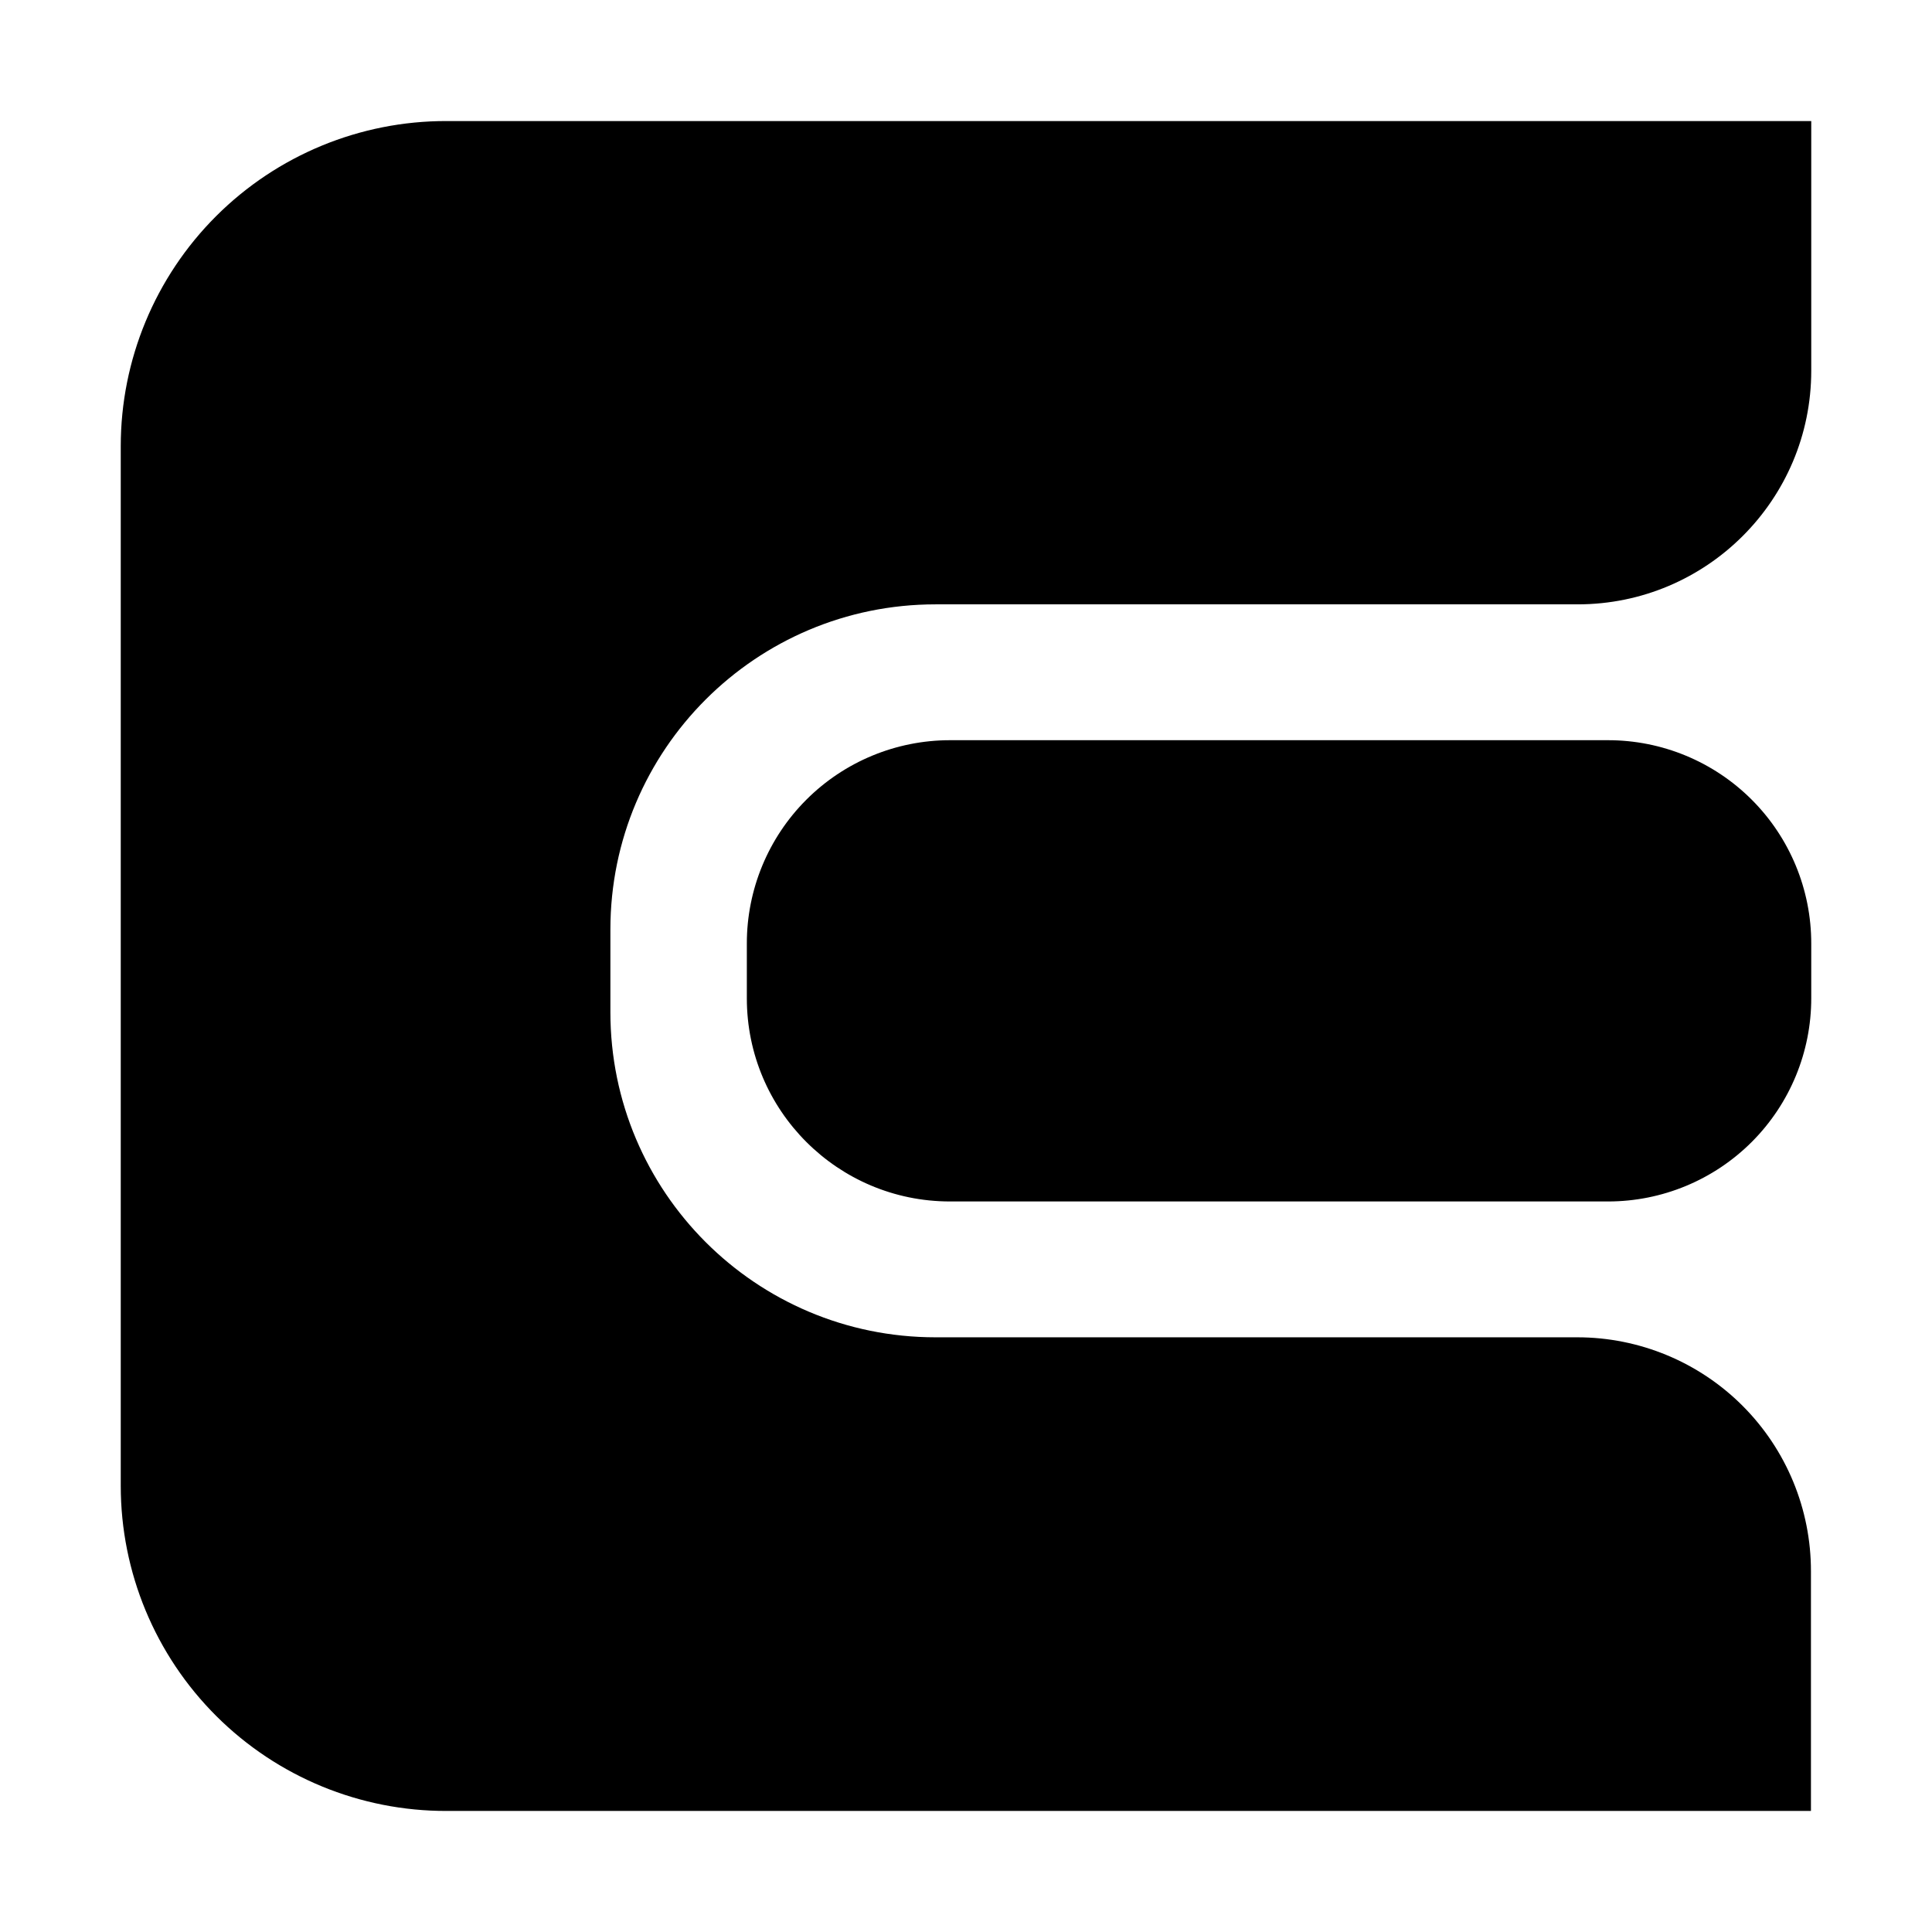
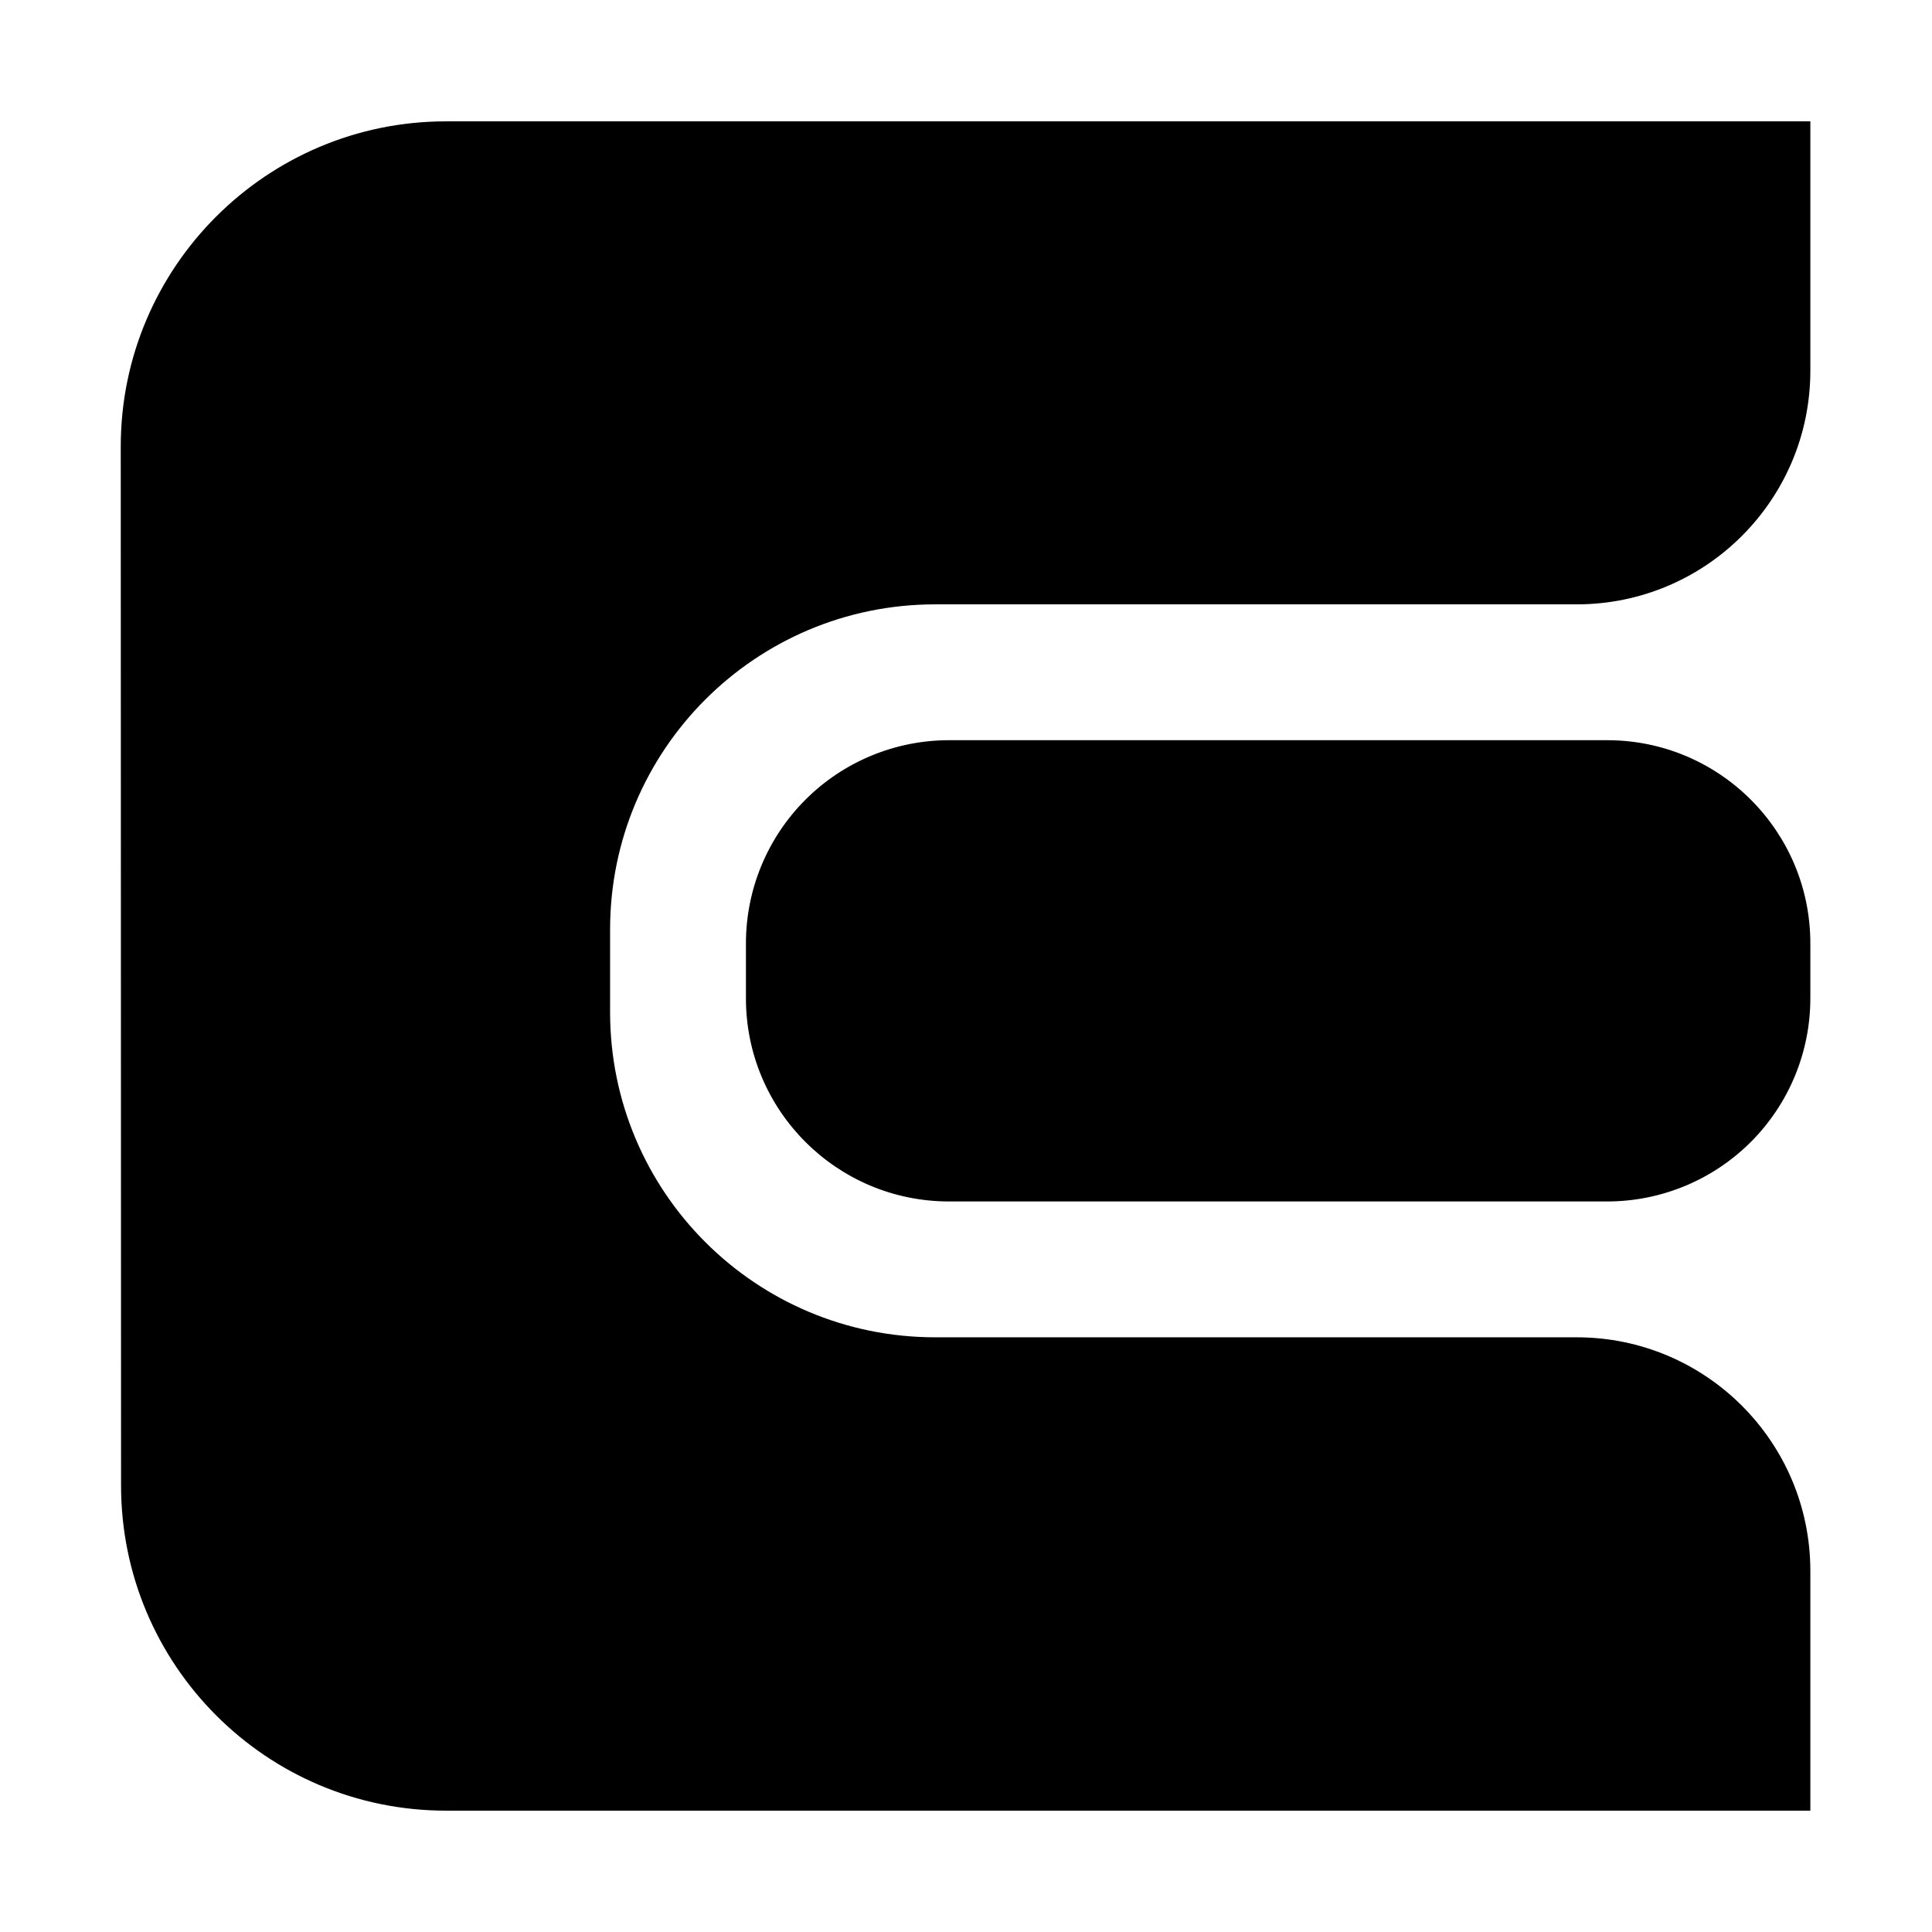
<svg xmlns="http://www.w3.org/2000/svg" fill="currentColor" viewBox="0 0 64 64">
-   <path fill-rule="evenodd" d="M4 14.78A10.77 10.77 0 0 1 14.79 4.01H60v8.27a7.74 7.74 0 0 1-7.74 7.74H30.99a10.77 10.77 0 0 0-10.77 10.77v2.74A10.77 10.77 0 0 0 30.99 44.3h21.26a7.74 7.74 0 0 1 7.74 7.75v7.94H14.8A10.77 10.77 0 0 1 4 49.22zm27.46 9.74h21.8A6.73 6.73 0 0 1 60 31.26v1.8a6.73 6.73 0 0 1-6.73 6.74h-21.8a6.73 6.73 0 0 1-6.73-6.73v-1.81a6.73 6.73 0 0 1 6.73-6.74" clip-rule="evenodd" />
+   <path fill-rule="evenodd" d="M4 14.79C4 8.84 8.84 4.02 14.77 4.02h45.2v8.26a7.74 7.74 0 0 1-7.74 7.74H30.98c-5.95 0-10.77 4.82-10.77 10.77v2.74c0 5.95 4.82 10.77 10.77 10.77h21.25a7.74 7.74 0 0 1 7.74 7.74v7.94h-45.2c-5.94 0-10.76-4.82-10.76-10.77zm27.45 9.73h21.8a6.73 6.73 0 0 1 6.72 6.74v1.8a6.73 6.73 0 0 1-6.73 6.74h-21.8a6.73 6.73 0 0 1-6.73-6.73v-1.81a6.73 6.73 0 0 1 6.74-6.74" />
</svg>
